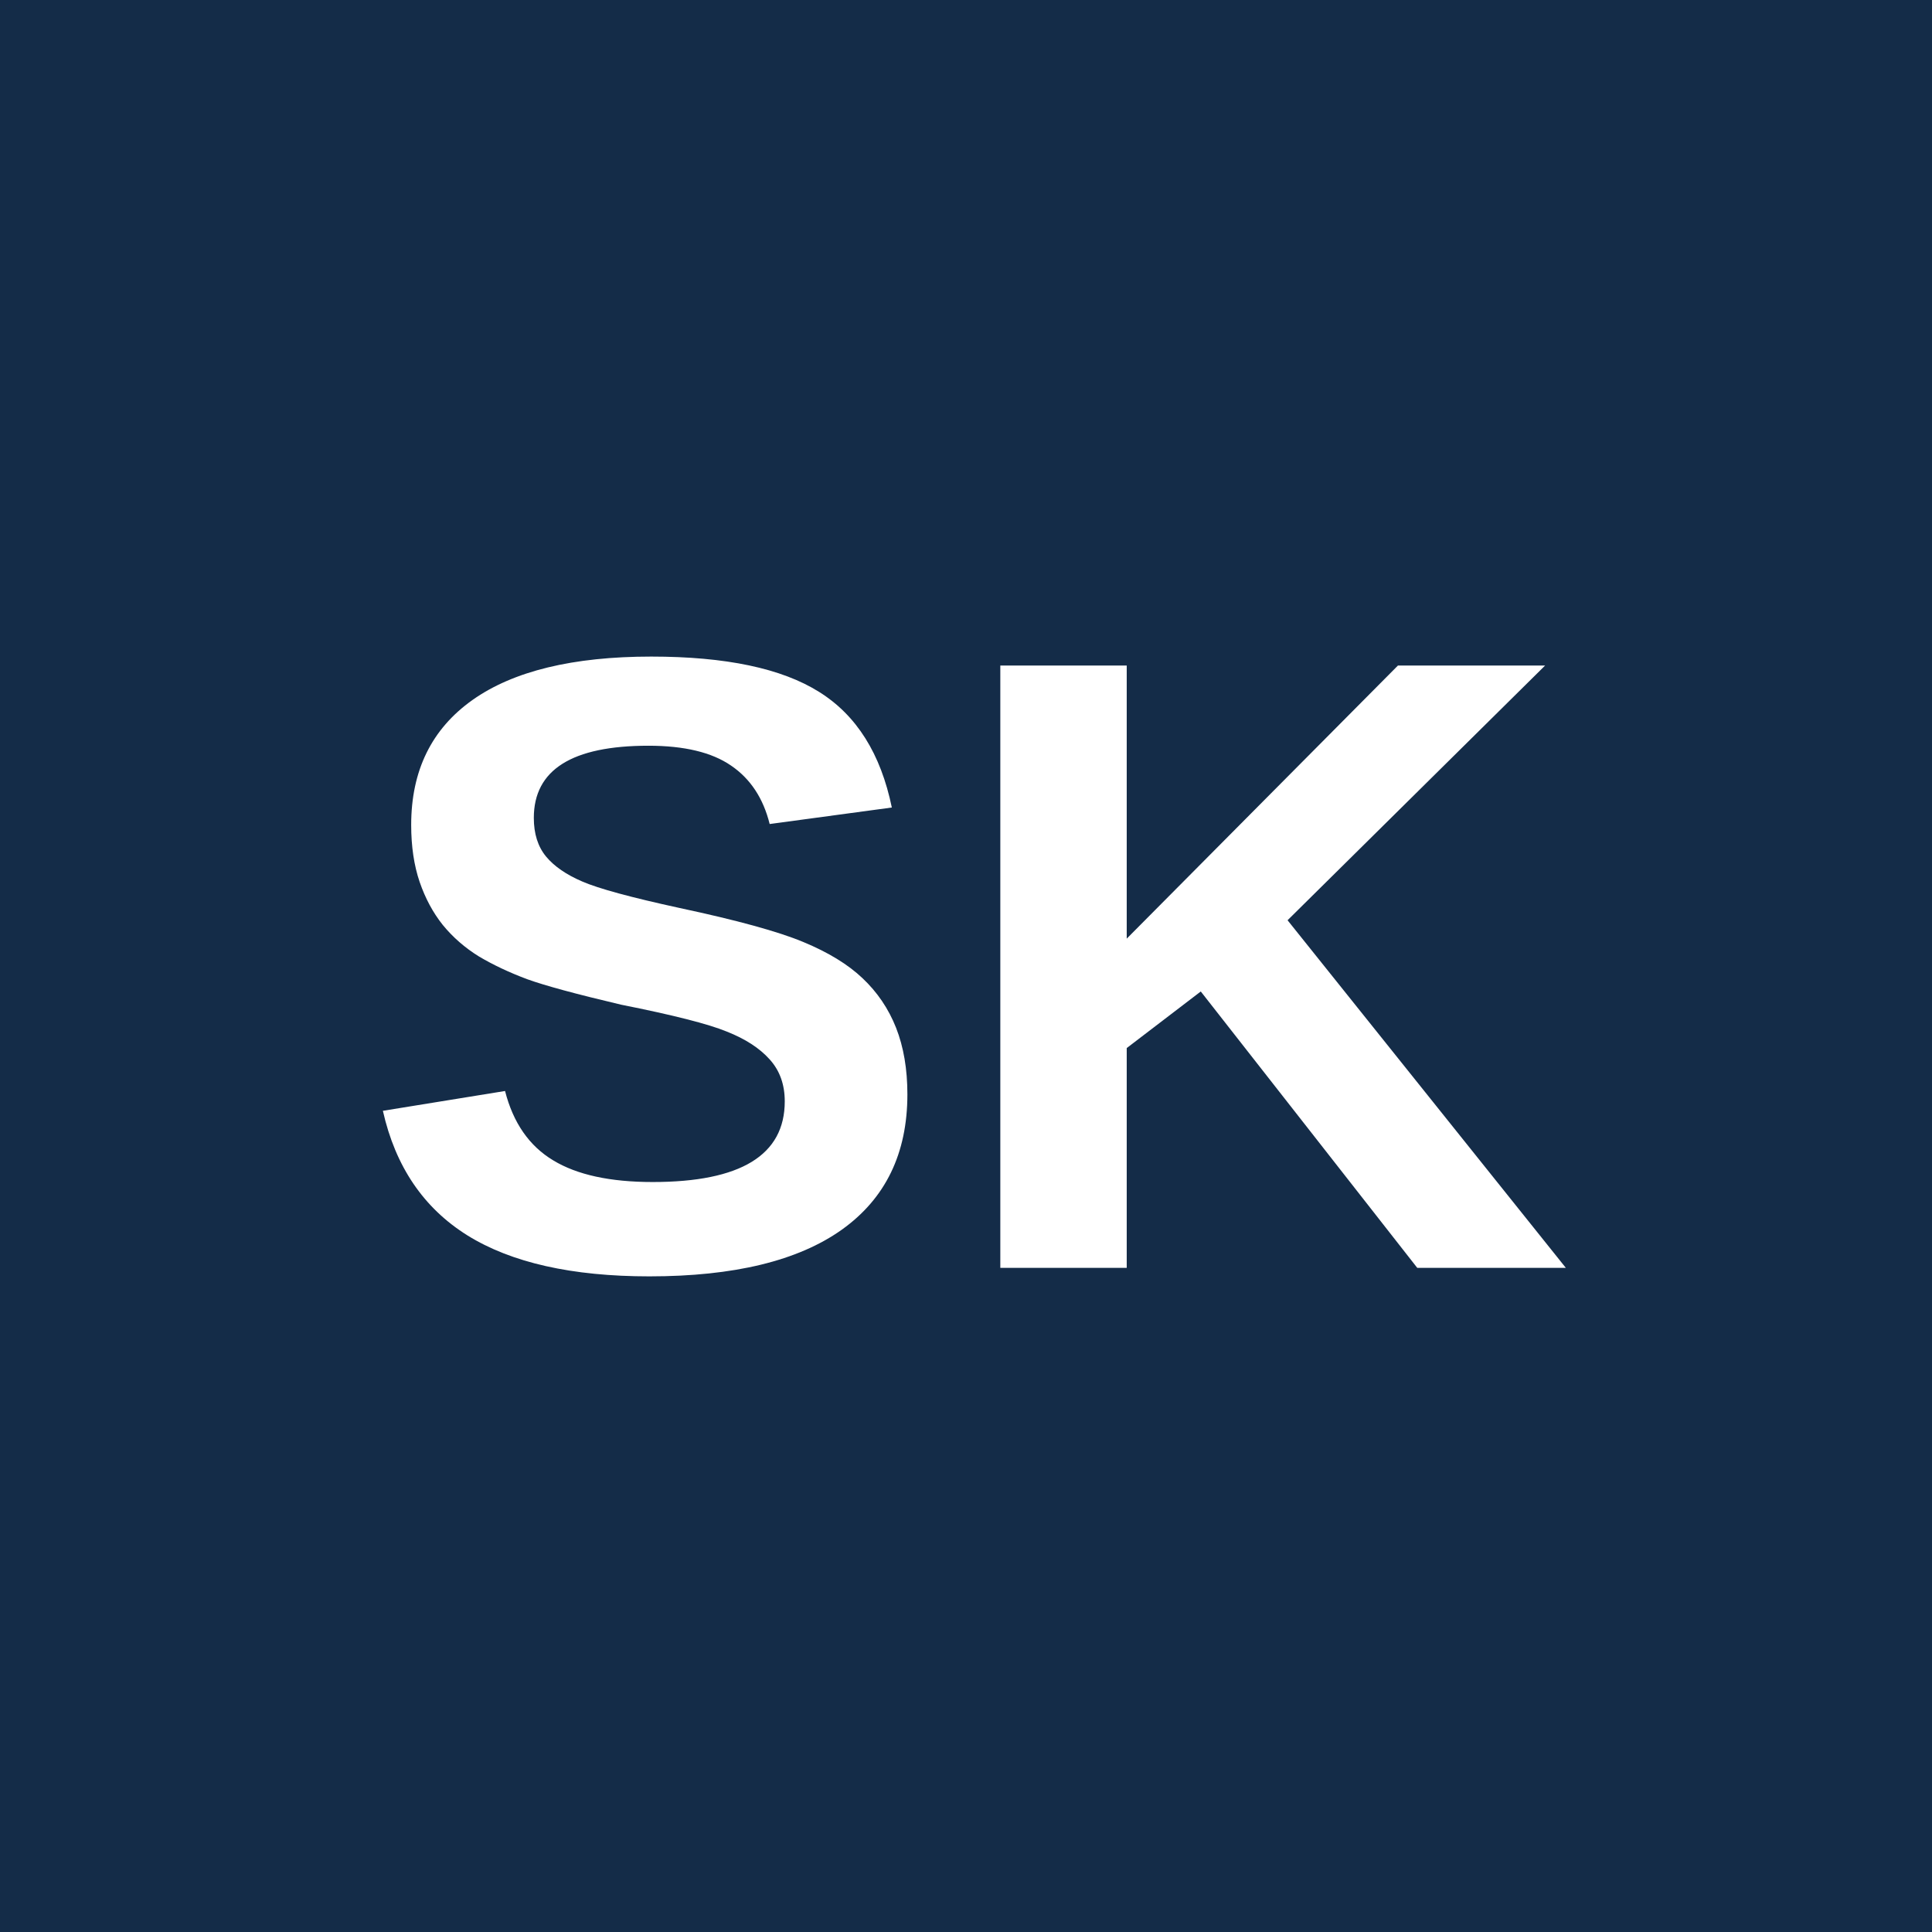
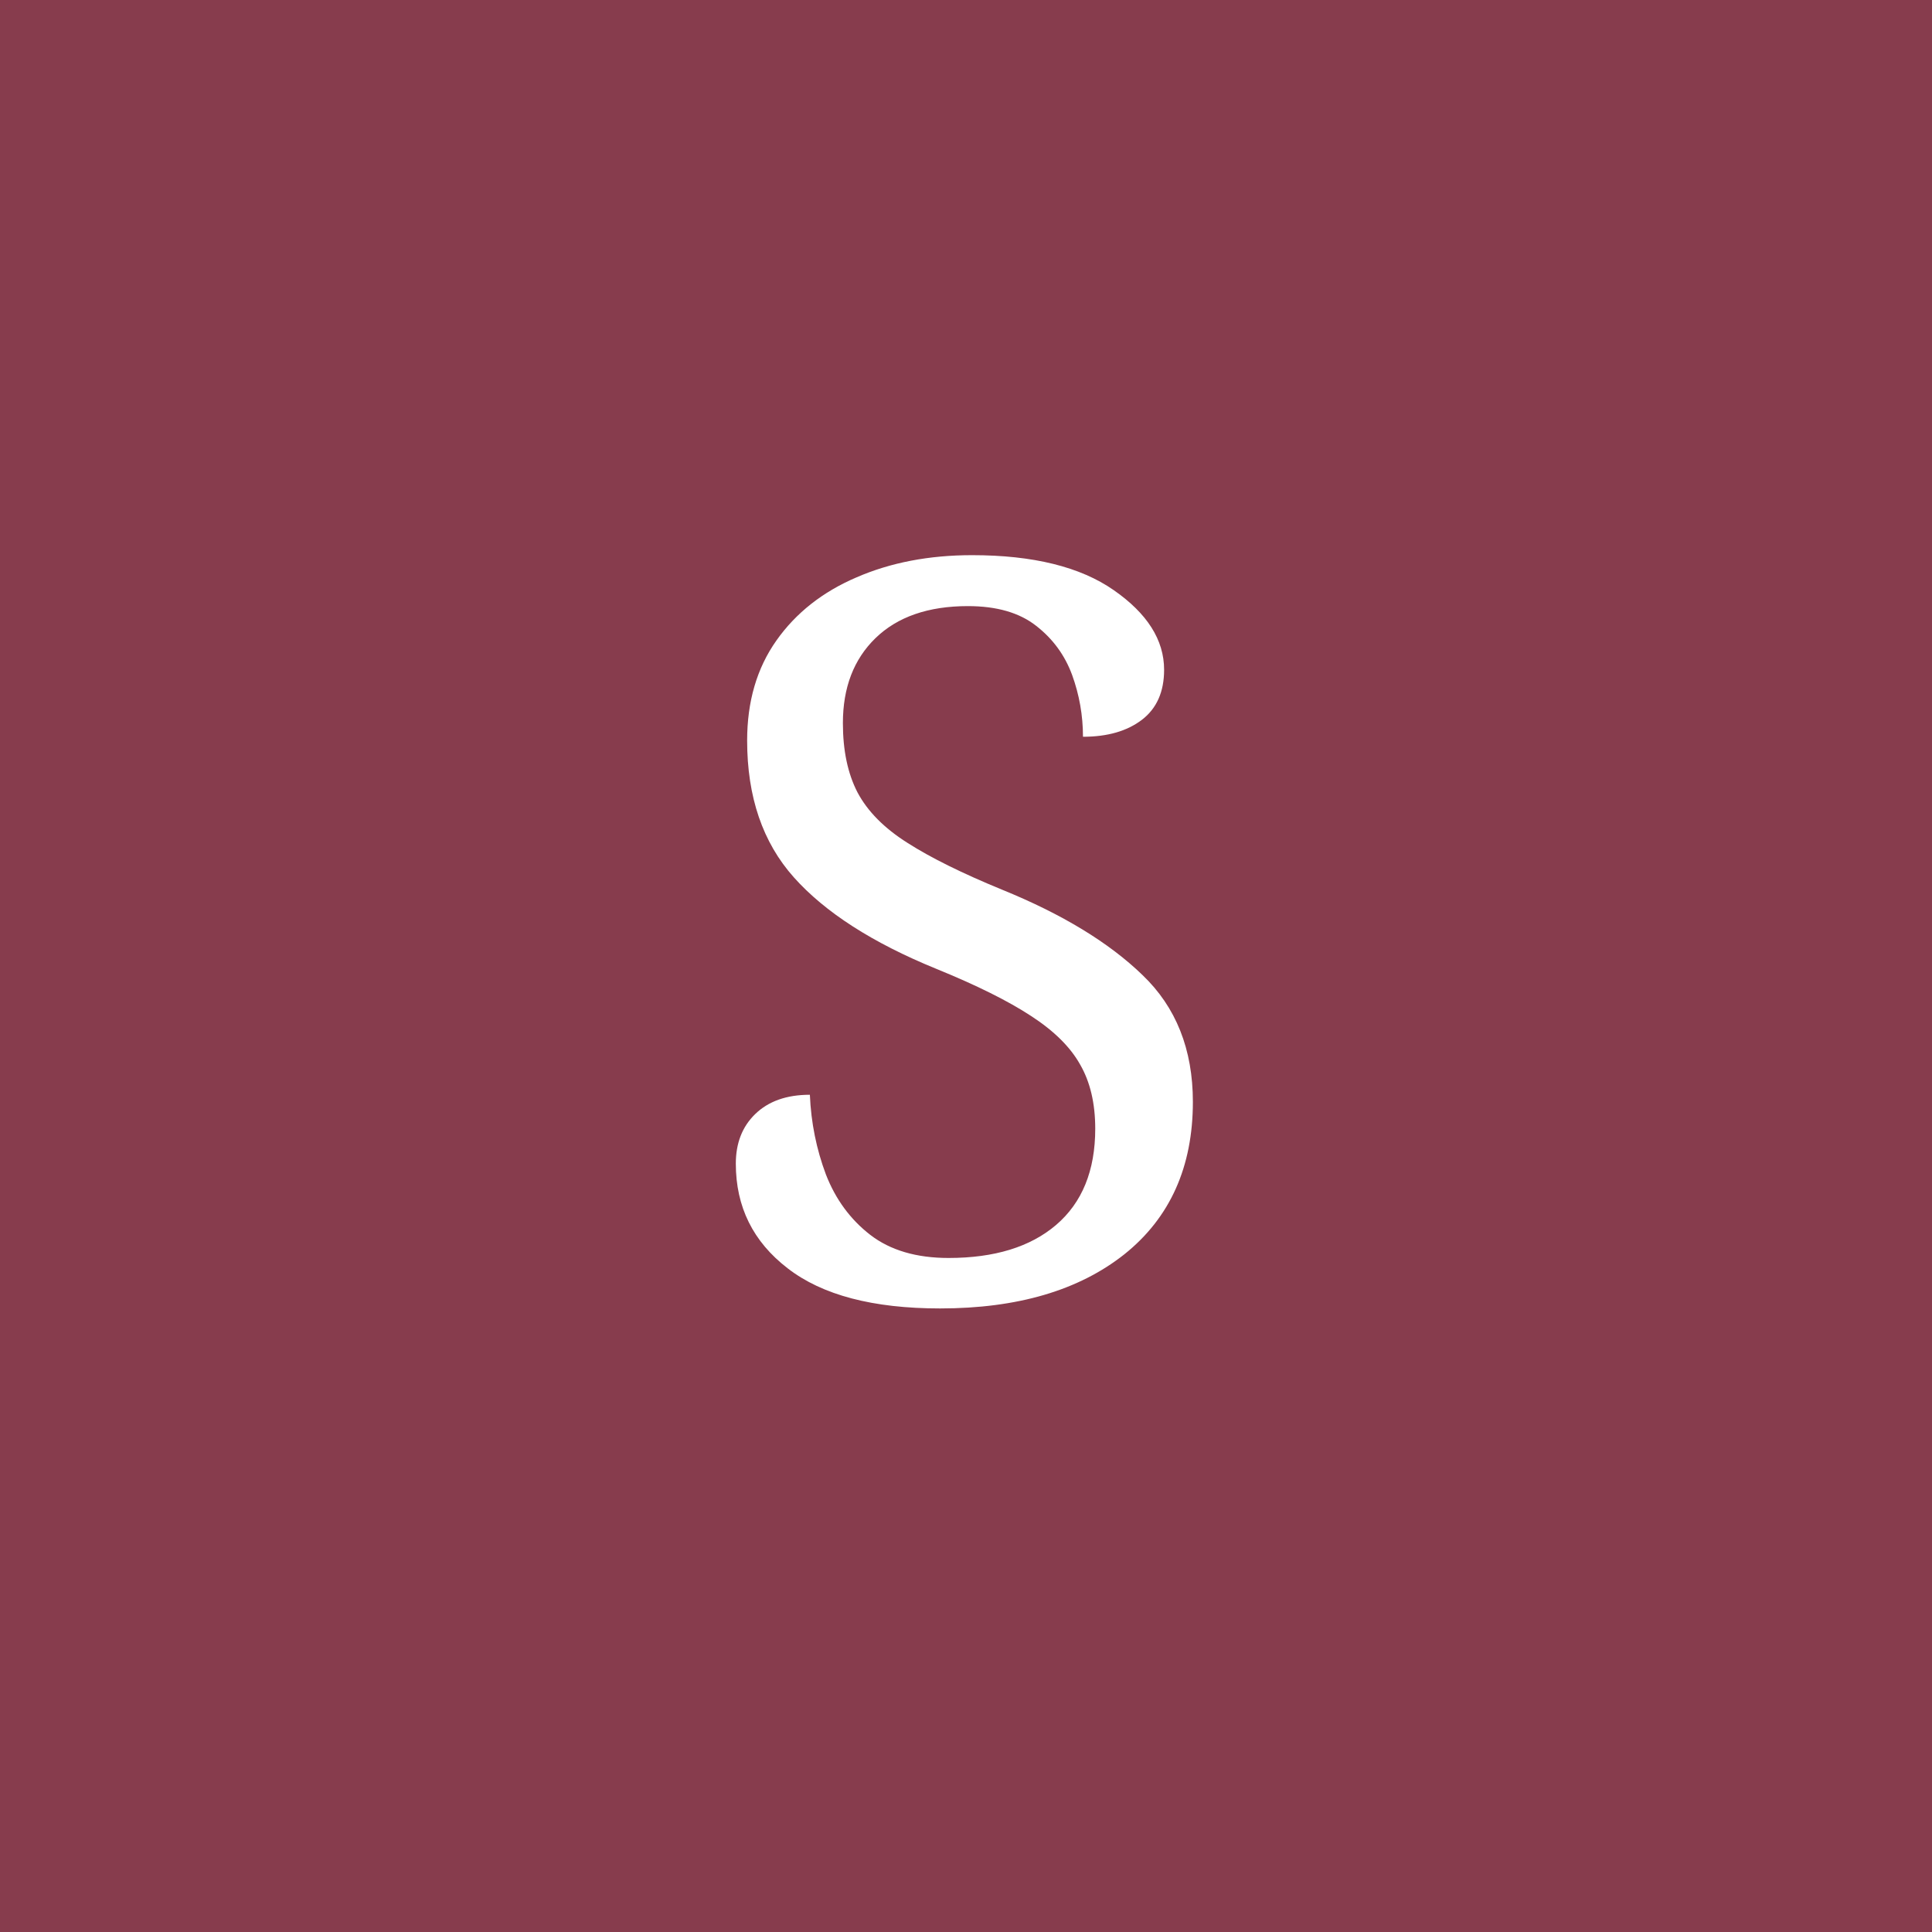
<svg xmlns="http://www.w3.org/2000/svg" viewBox="0 0 64 64">
-   <rect width="64" height="64" fill="#142c48" />
-   <text x="32" y="42" text-anchor="middle" font-family="Arial,sans-serif" font-size="29" font-weight="700" fill="white">SK</text>
+   <rect width="64" height="64" fill="#873c4d" />
+   <text x="32" y="43" text-anchor="middle" font-family="Georgia,serif" font-size="34" fill="white">S</text>
</svg>
